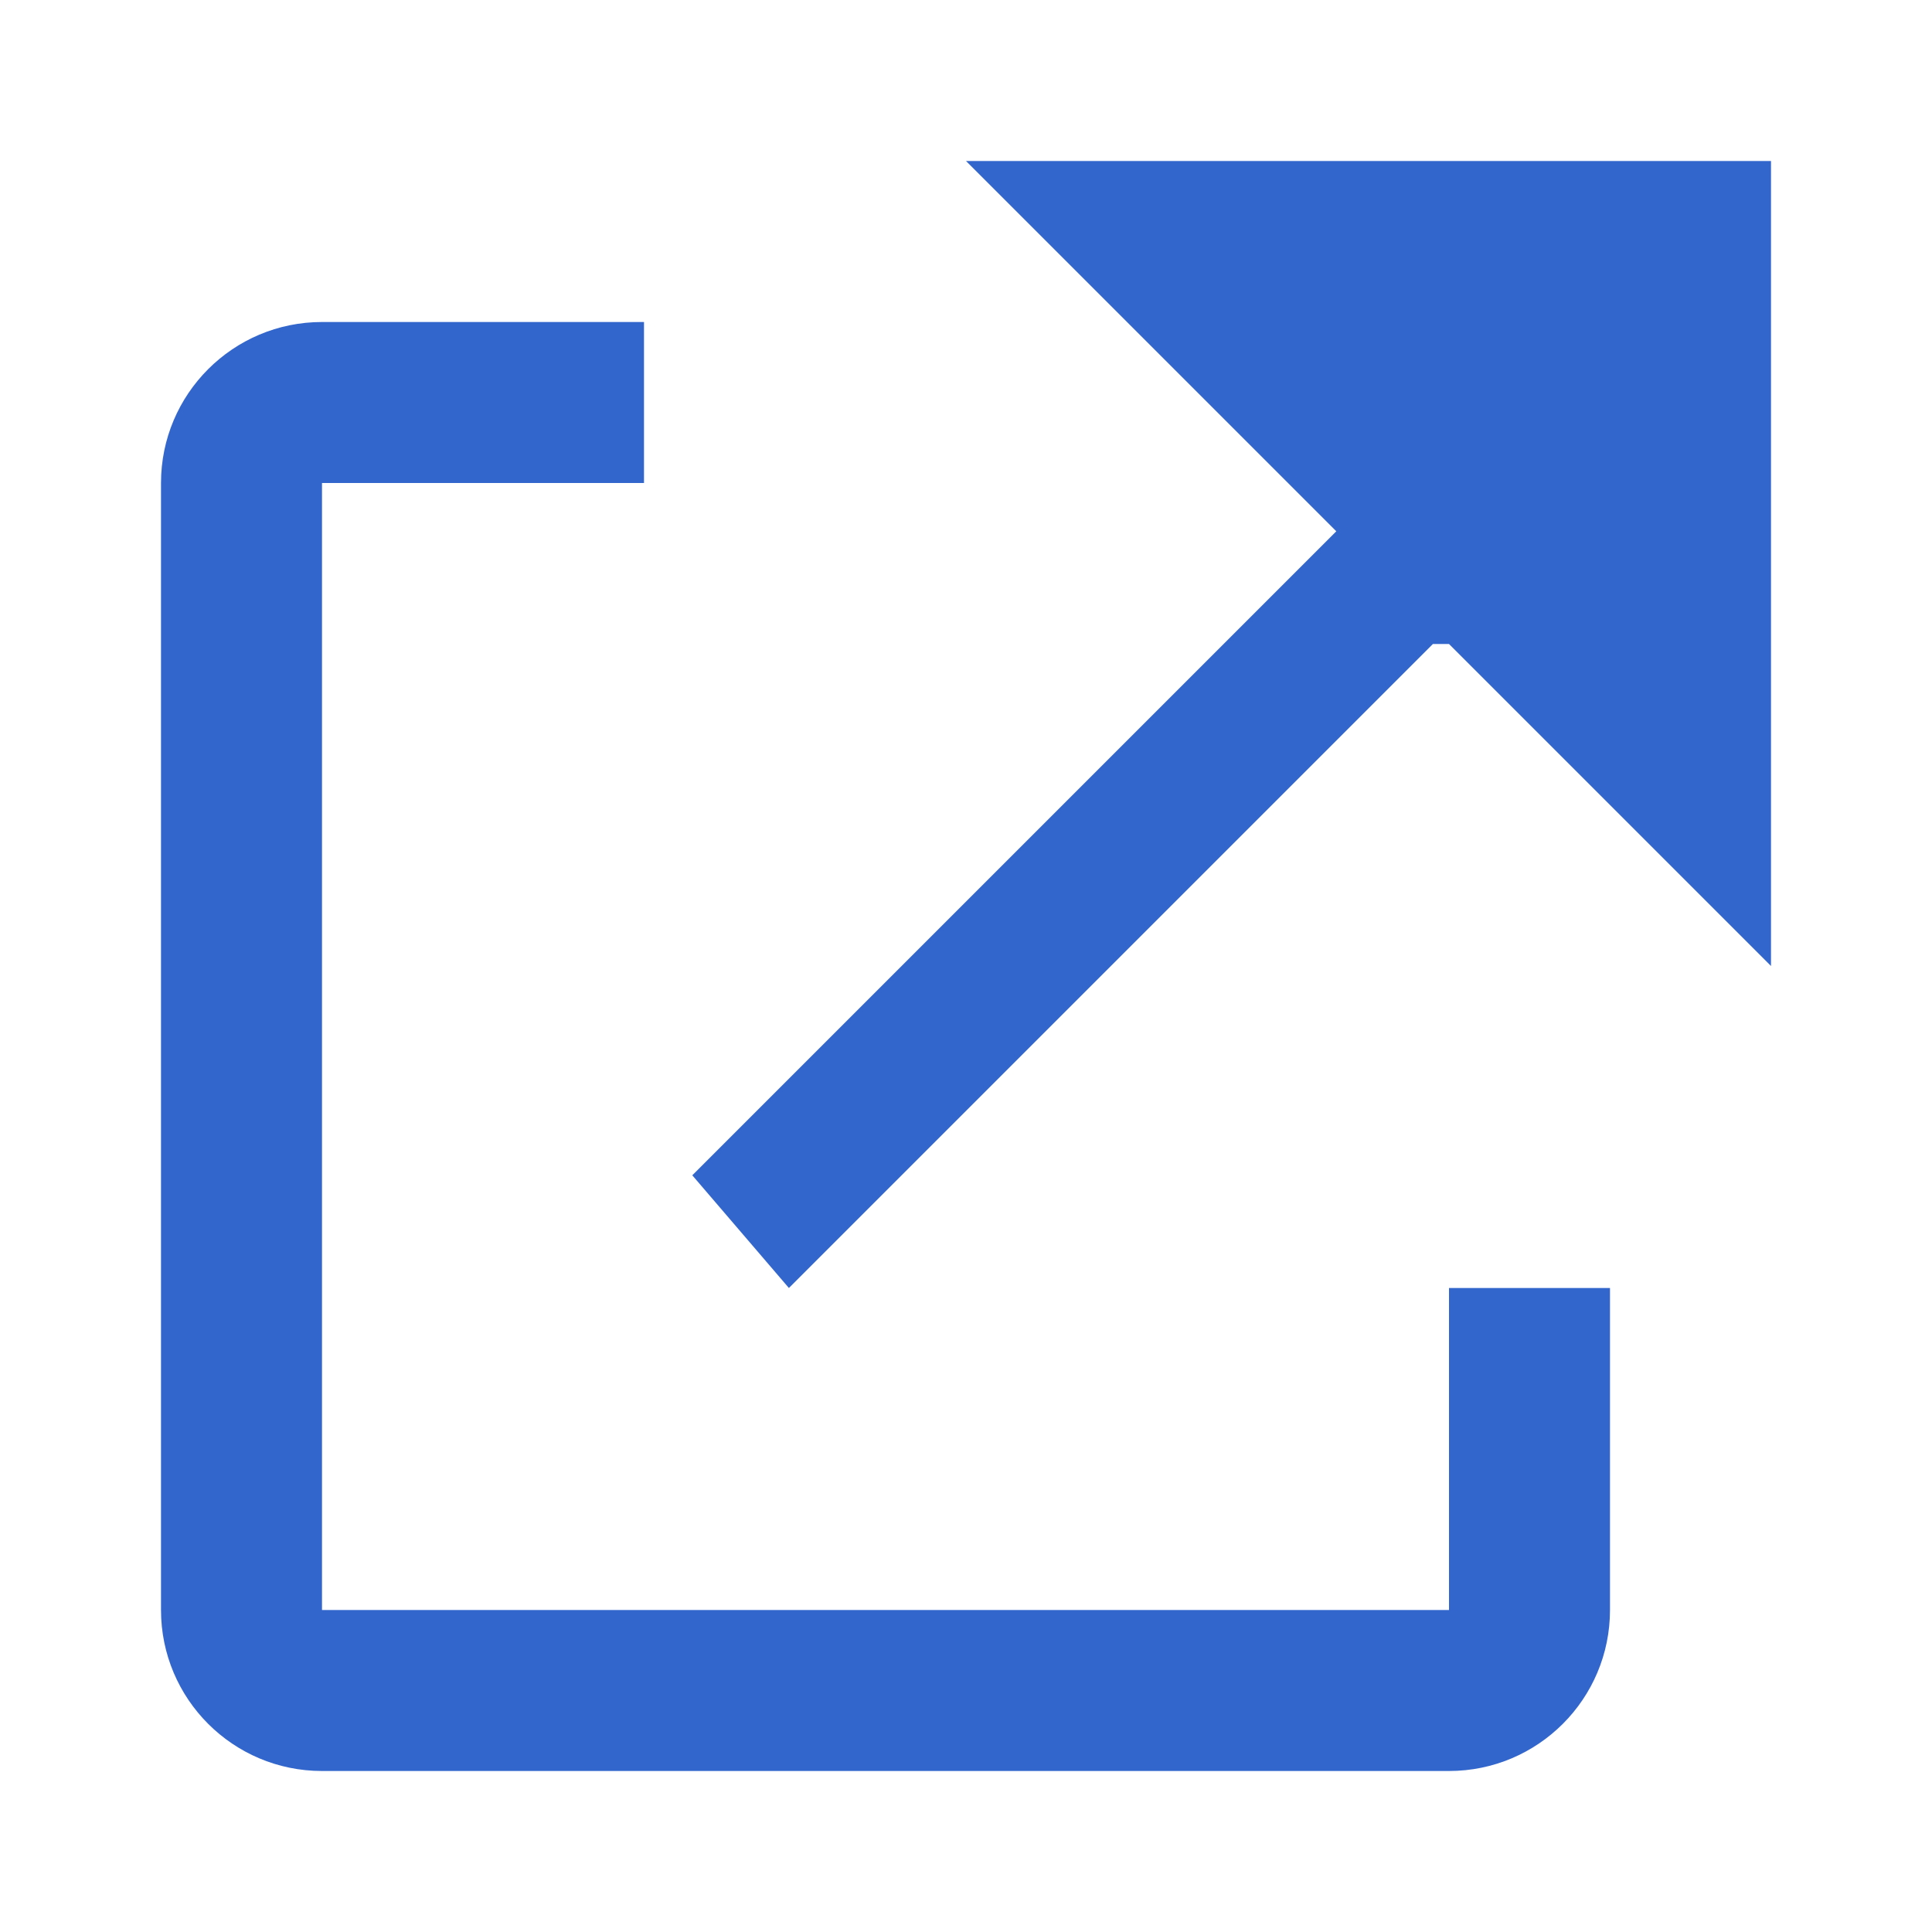
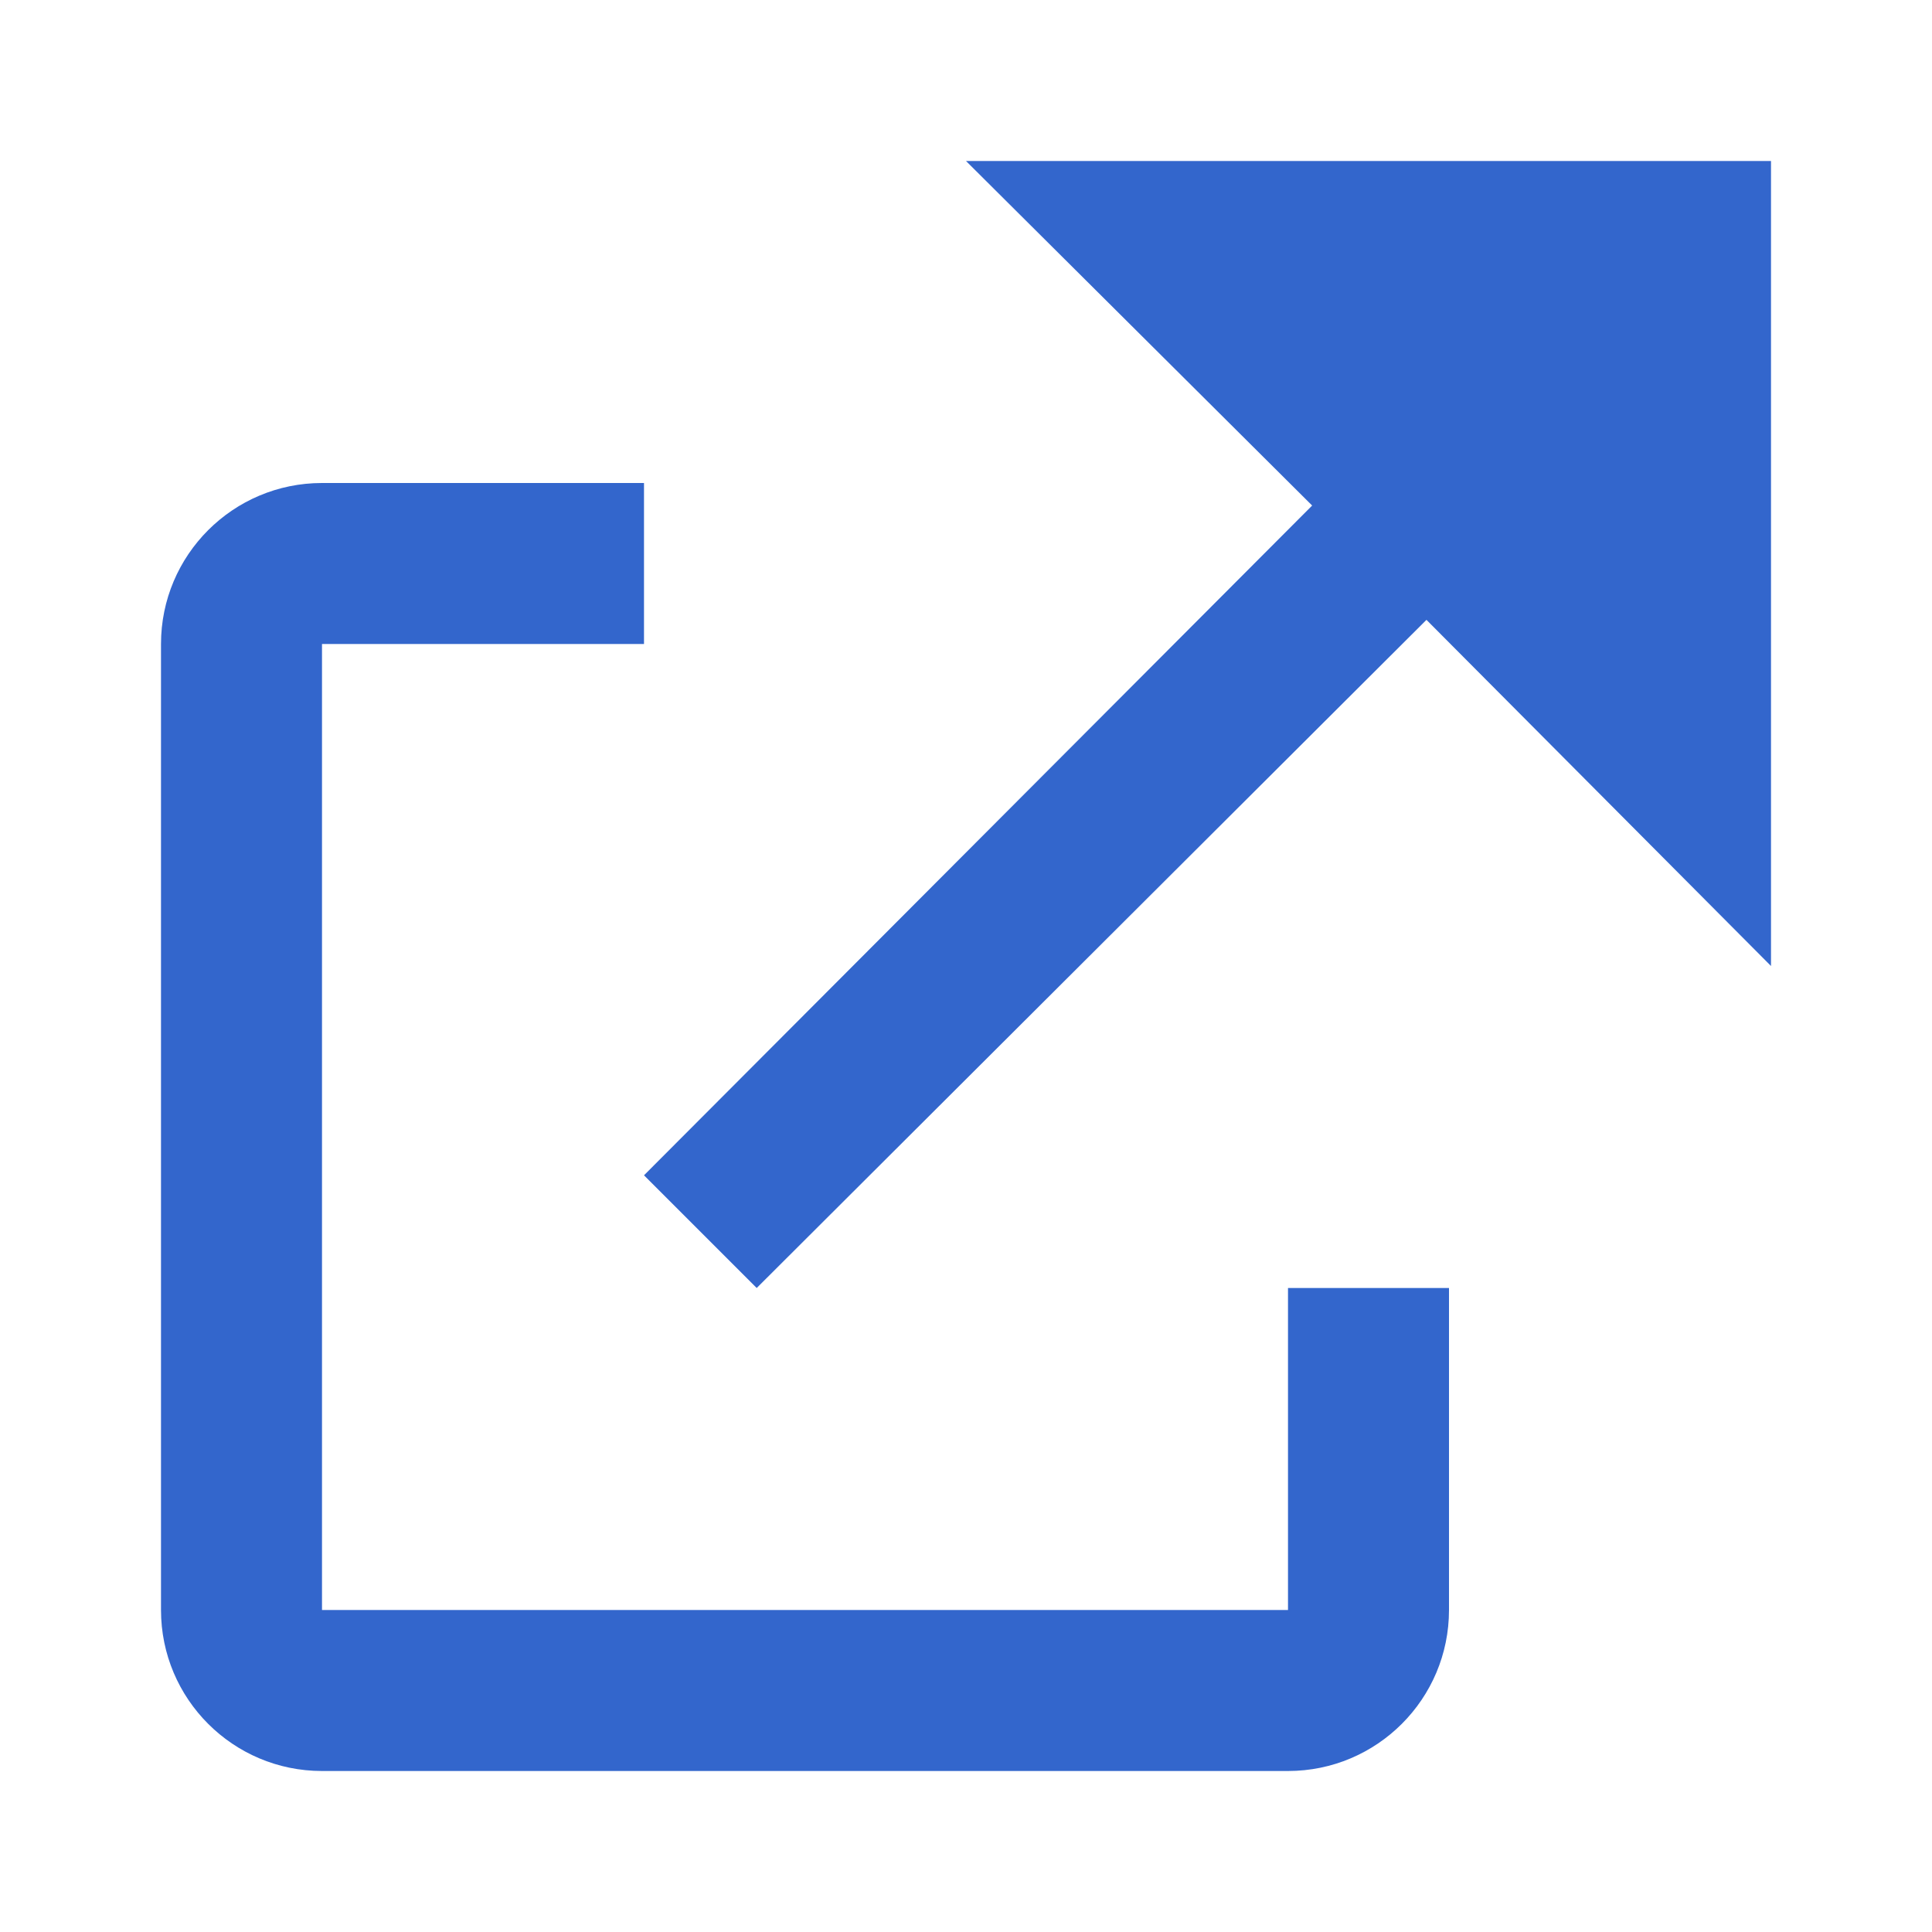
<svg xmlns="http://www.w3.org/2000/svg" width="12" height="12" viewBox="0 0 12 12">
-   <path fill="#36c" fill-rule="evenodd" d="M11 1H6l2 2 .3.3-4 4 .6.7 4-4H9l2 2V1ZM2 2h2v1H2v7h7V8h1v2a1 1 0 0 1-1 1H2a1 1 0 0 1-1-1V3a1 1 0 0 1 1-1Z" clip-rule="evenodd" />
+   <path fill="#36c" d="M6 1h5v5L8.86 3.85 4.7 8 4 7.3l4.15-4.16L6 1Z M2 3h2v1H2v6h6V8h1v2a1 1 0 0 1-1 1H2a1 1 0 0 1-1-1V4a1 1 0 0 1 1-1Z" />
</svg>
